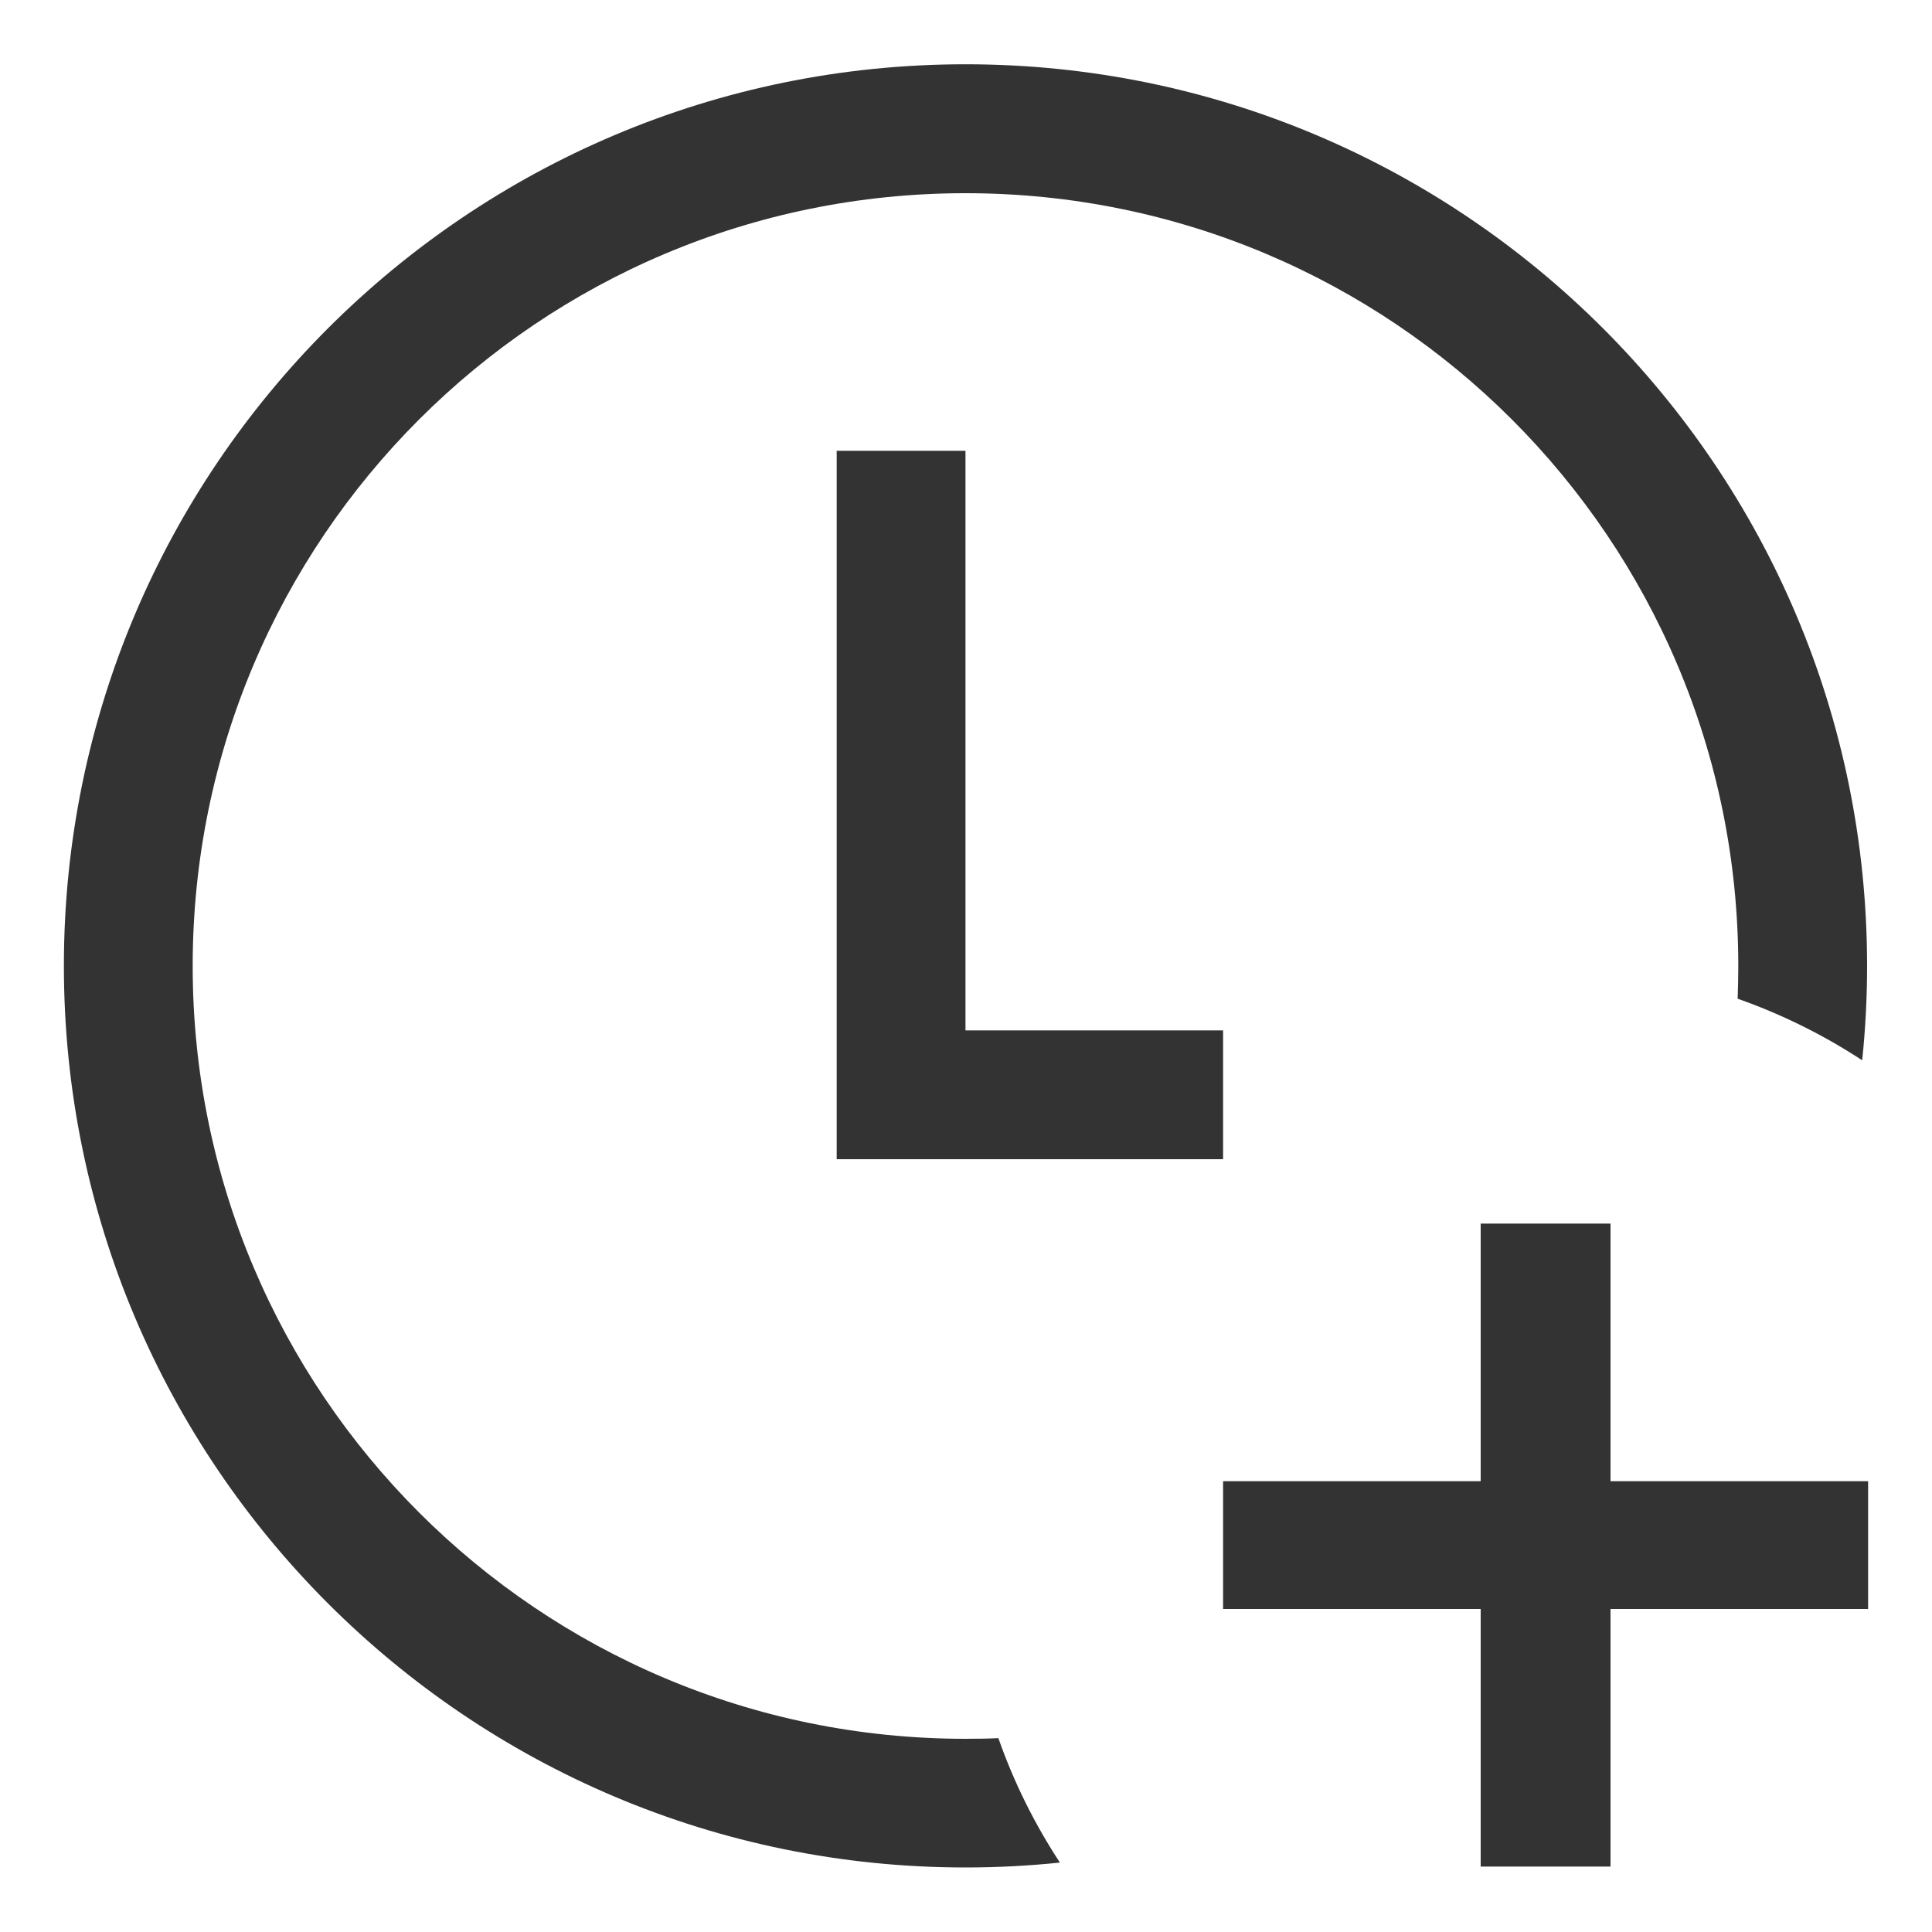
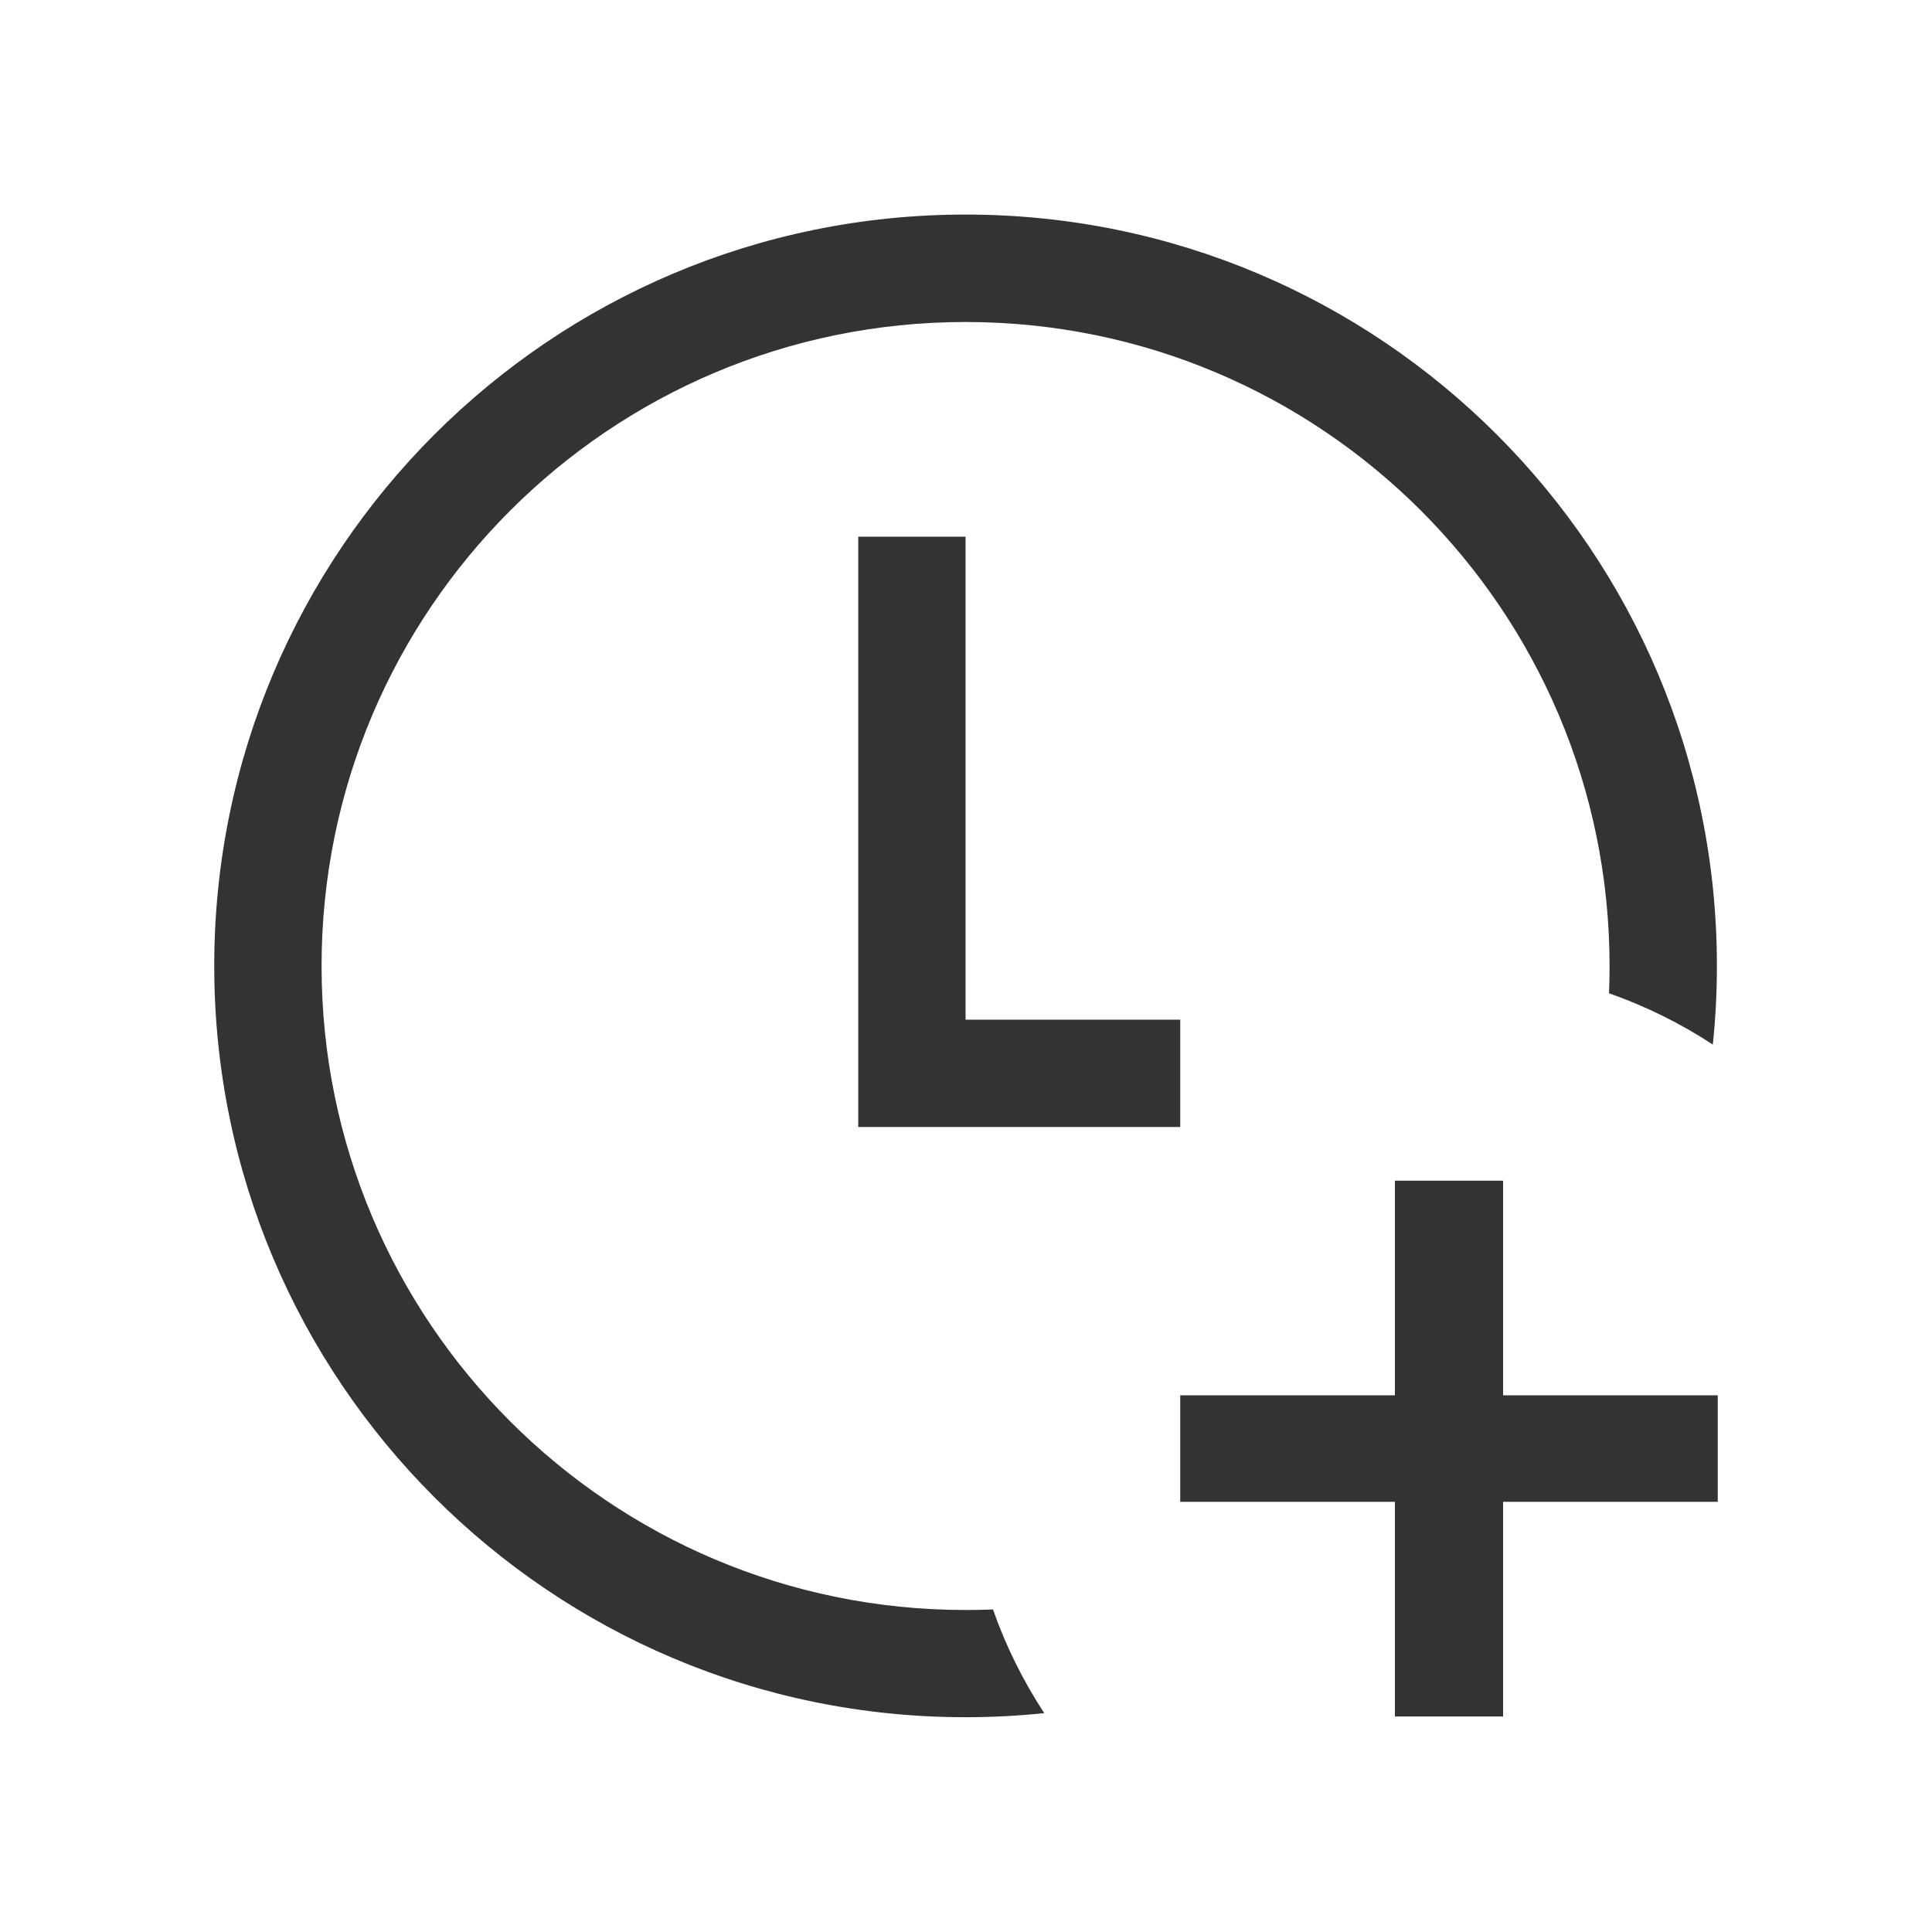
- <svg xmlns="http://www.w3.org/2000/svg" width="15" height="15" fill="none" version="1.1" viewBox="0 0 15 15">
-   <path d="m7.75 13.495c-0.084 0.004-0.169 0.005-0.254 0.005-3.314 0-6-2.686-6-6s2.686-6 6-6 6 2.686 6 6c0 0.085-0.002 0.17-0.005 0.254 0.344 0.121 0.668 0.282 0.967 0.478 0.025-0.241 0.038-0.485 0.038-0.733 0-3.866-3.134-7-7-7s-7 3.134-7 7 3.134 7 7 7c0.247 0 0.492-0.013 0.733-0.038-0.196-0.299-0.358-0.624-0.478-0.967zm-1.254-4.995v-5h1v4.5h2v1h-3zm6.008 1h-1.008v2h-2v0.992h2v2h1.008v-2h2v-0.992h-2z" clip-rule="evenodd" fill="#333" fill-rule="evenodd" />
+ <svg xmlns="http://www.w3.org/2000/svg" width="18" height="18" fill="none" version="1.1" viewBox="0 0 18 18">
+   <path d="m9.25 14.995c-0.084 0.004-0.169 0.005-0.254 0.005-3.314 0-6-2.686-6-6s2.686-6 6-6 6 2.686 6 6c0 0.085-0.002 0.17-0.005 0.254 0.344 0.121 0.668 0.282 0.967 0.478 0.025-0.241 0.038-0.485 0.038-0.733 0-3.866-3.134-7-7-7s-7 3.134-7 7 3.134 7 7 7c0.247 0 0.492-0.013 0.733-0.038-0.196-0.299-0.358-0.624-0.478-0.967zm-1.254-4.995v-5h1v4.5h2v1h-3zm6.008 1h-1.008v2h-2v0.992h2v2h1.008v-2h2v-0.992h-2z" clip-rule="evenodd" fill="#333" fill-rule="evenodd" />
</svg>
